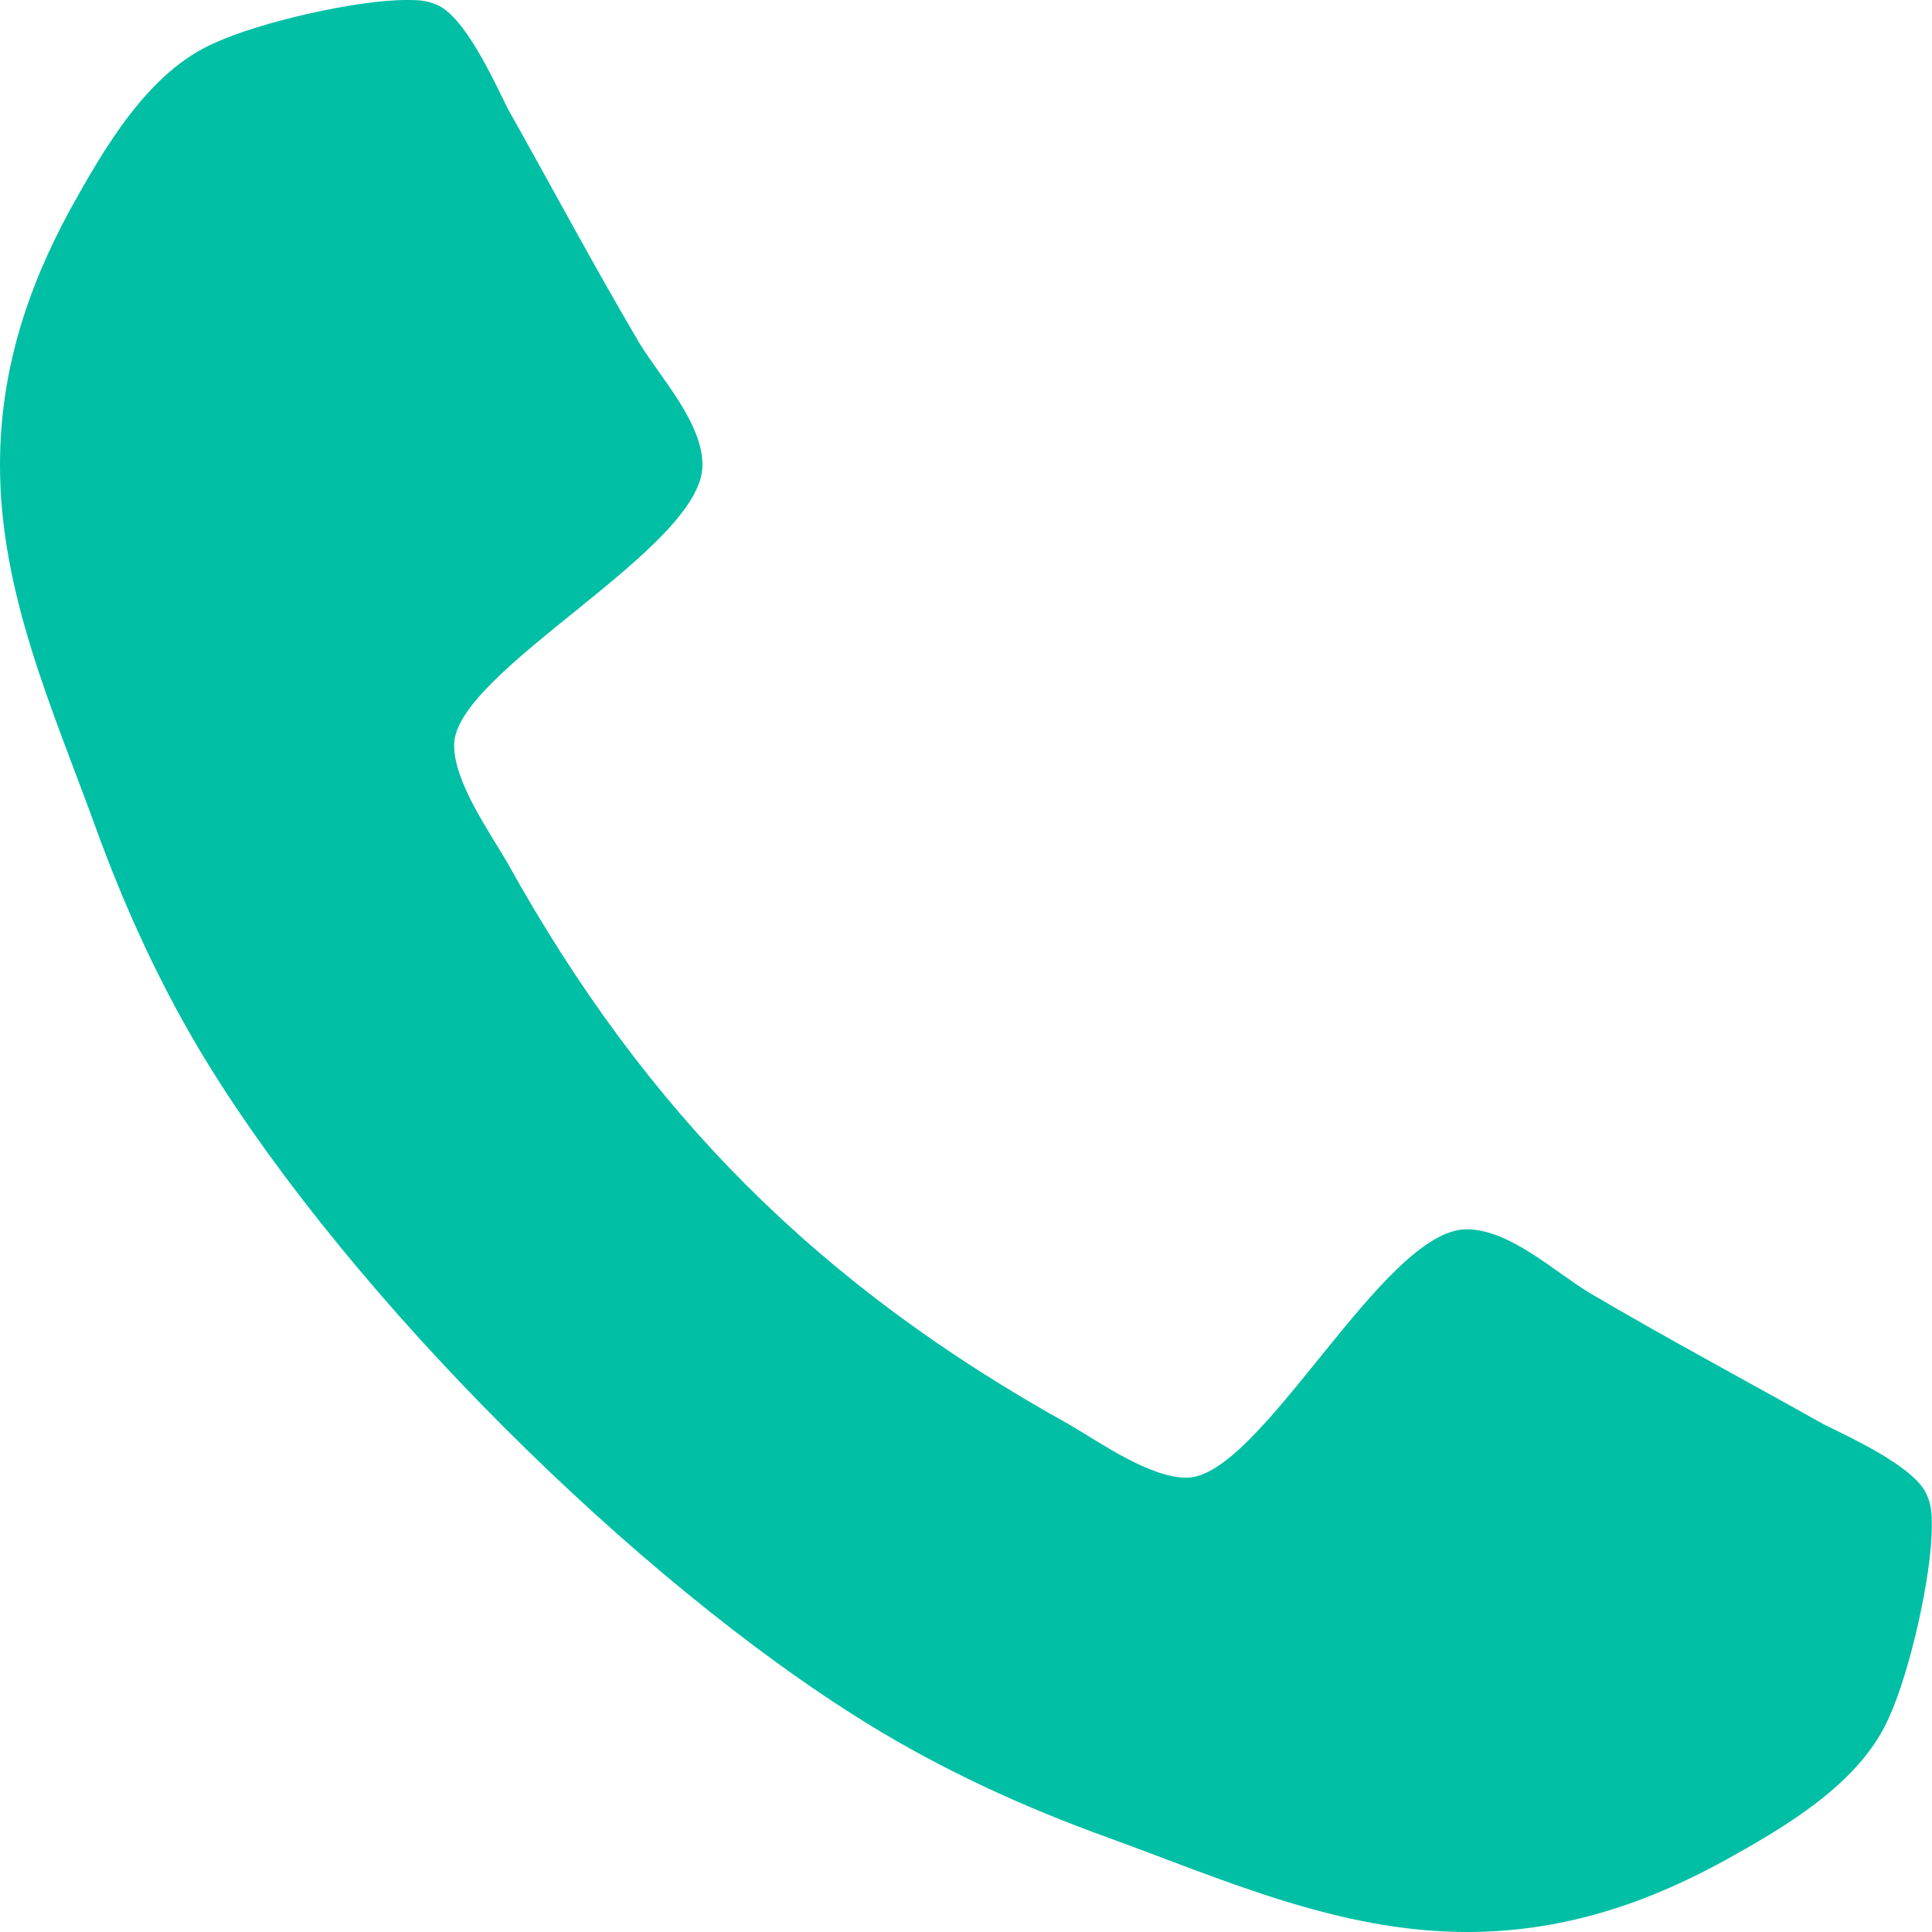
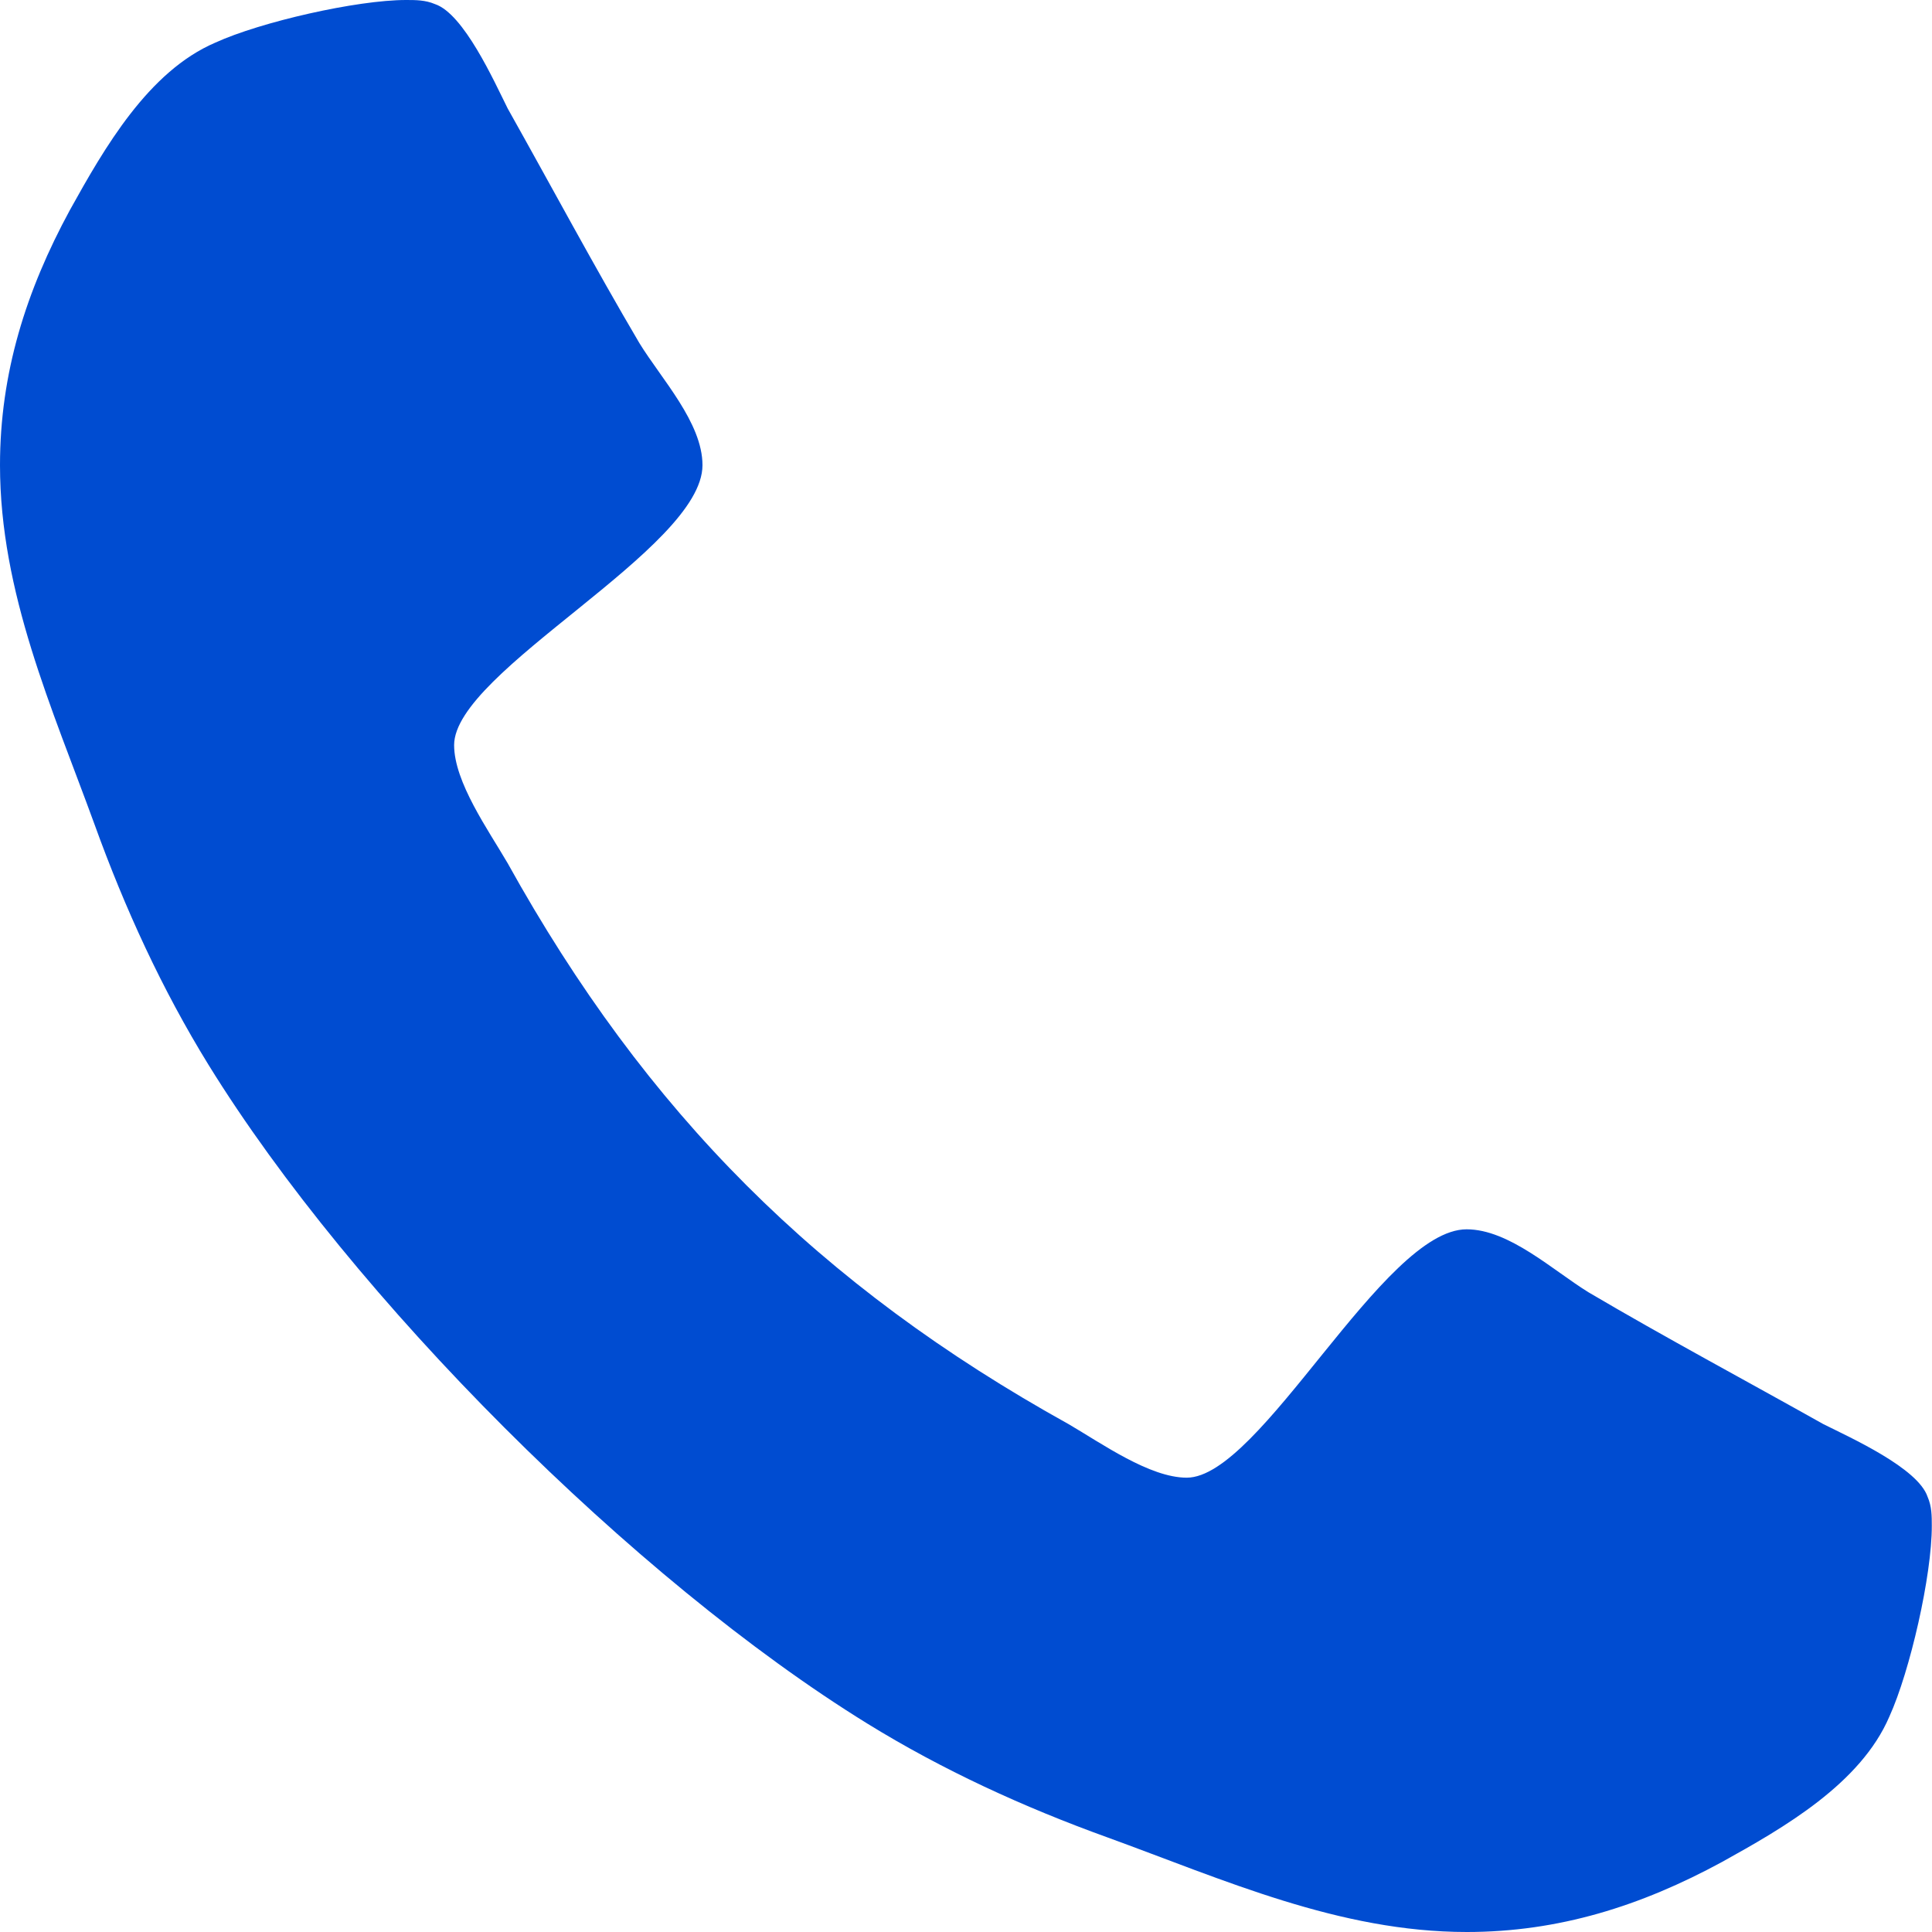
<svg xmlns="http://www.w3.org/2000/svg" version="1.1" id="Layer_1" x="0px" y="0px" width="18.864px" height="18.863px" viewBox="0 0 18.864 18.863" enable-background="new 0 0 18.864 18.863" xml:space="preserve">
  <g>
-     <path fill="#00BFA5" d="M18.448,16.76c-0.281,0.656-1.031,1.086-1.634,1.42c-0.791,0.43-1.595,0.684-2.492,0.684   c-1.246,0-2.371-0.51-3.51-0.924c-0.817-0.295-1.608-0.657-2.345-1.112c-2.278-1.407-5.024-4.153-6.431-6.431   C1.581,9.659,1.219,8.869,0.924,8.052C0.509,6.913,0,5.788,0,4.542C0,3.644,0.254,2.84,0.683,2.05   c0.335-0.603,0.764-1.353,1.42-1.634C2.545,0.214,3.483,0,3.965,0C4.06,0,4.153,0,4.247,0.04c0.281,0.094,0.576,0.75,0.71,1.019   c0.429,0.764,0.844,1.541,1.286,2.291c0.214,0.349,0.616,0.777,0.616,1.192c0,0.817-2.425,2.01-2.425,2.733   c0,0.361,0.335,0.831,0.522,1.152c1.353,2.438,3.041,4.126,5.479,5.479c0.322,0.188,0.791,0.522,1.152,0.522   c0.724,0,1.916-2.425,2.733-2.425c0.415,0,0.844,0.402,1.192,0.616c0.75,0.442,1.527,0.857,2.291,1.286   c0.268,0.134,0.924,0.429,1.018,0.71c0.041,0.094,0.041,0.188,0.041,0.281C18.864,15.38,18.649,16.318,18.448,16.76z" />
+     <path fill="#004cd1" d="M18.448,16.76c-0.281,0.656-1.031,1.086-1.634,1.42c-0.791,0.43-1.595,0.684-2.492,0.684   c-1.246,0-2.371-0.51-3.51-0.924c-0.817-0.295-1.608-0.657-2.345-1.112c-2.278-1.407-5.024-4.153-6.431-6.431   C1.581,9.659,1.219,8.869,0.924,8.052C0.509,6.913,0,5.788,0,4.542C0,3.644,0.254,2.84,0.683,2.05   c0.335-0.603,0.764-1.353,1.42-1.634C2.545,0.214,3.483,0,3.965,0C4.06,0,4.153,0,4.247,0.04c0.281,0.094,0.576,0.75,0.71,1.019   c0.429,0.764,0.844,1.541,1.286,2.291c0.214,0.349,0.616,0.777,0.616,1.192c0,0.817-2.425,2.01-2.425,2.733   c0,0.361,0.335,0.831,0.522,1.152c1.353,2.438,3.041,4.126,5.479,5.479c0.322,0.188,0.791,0.522,1.152,0.522   c0.724,0,1.916-2.425,2.733-2.425c0.415,0,0.844,0.402,1.192,0.616c0.75,0.442,1.527,0.857,2.291,1.286   c0.268,0.134,0.924,0.429,1.018,0.71c0.041,0.094,0.041,0.188,0.041,0.281C18.864,15.38,18.649,16.318,18.448,16.76z" />
  </g>
</svg>
